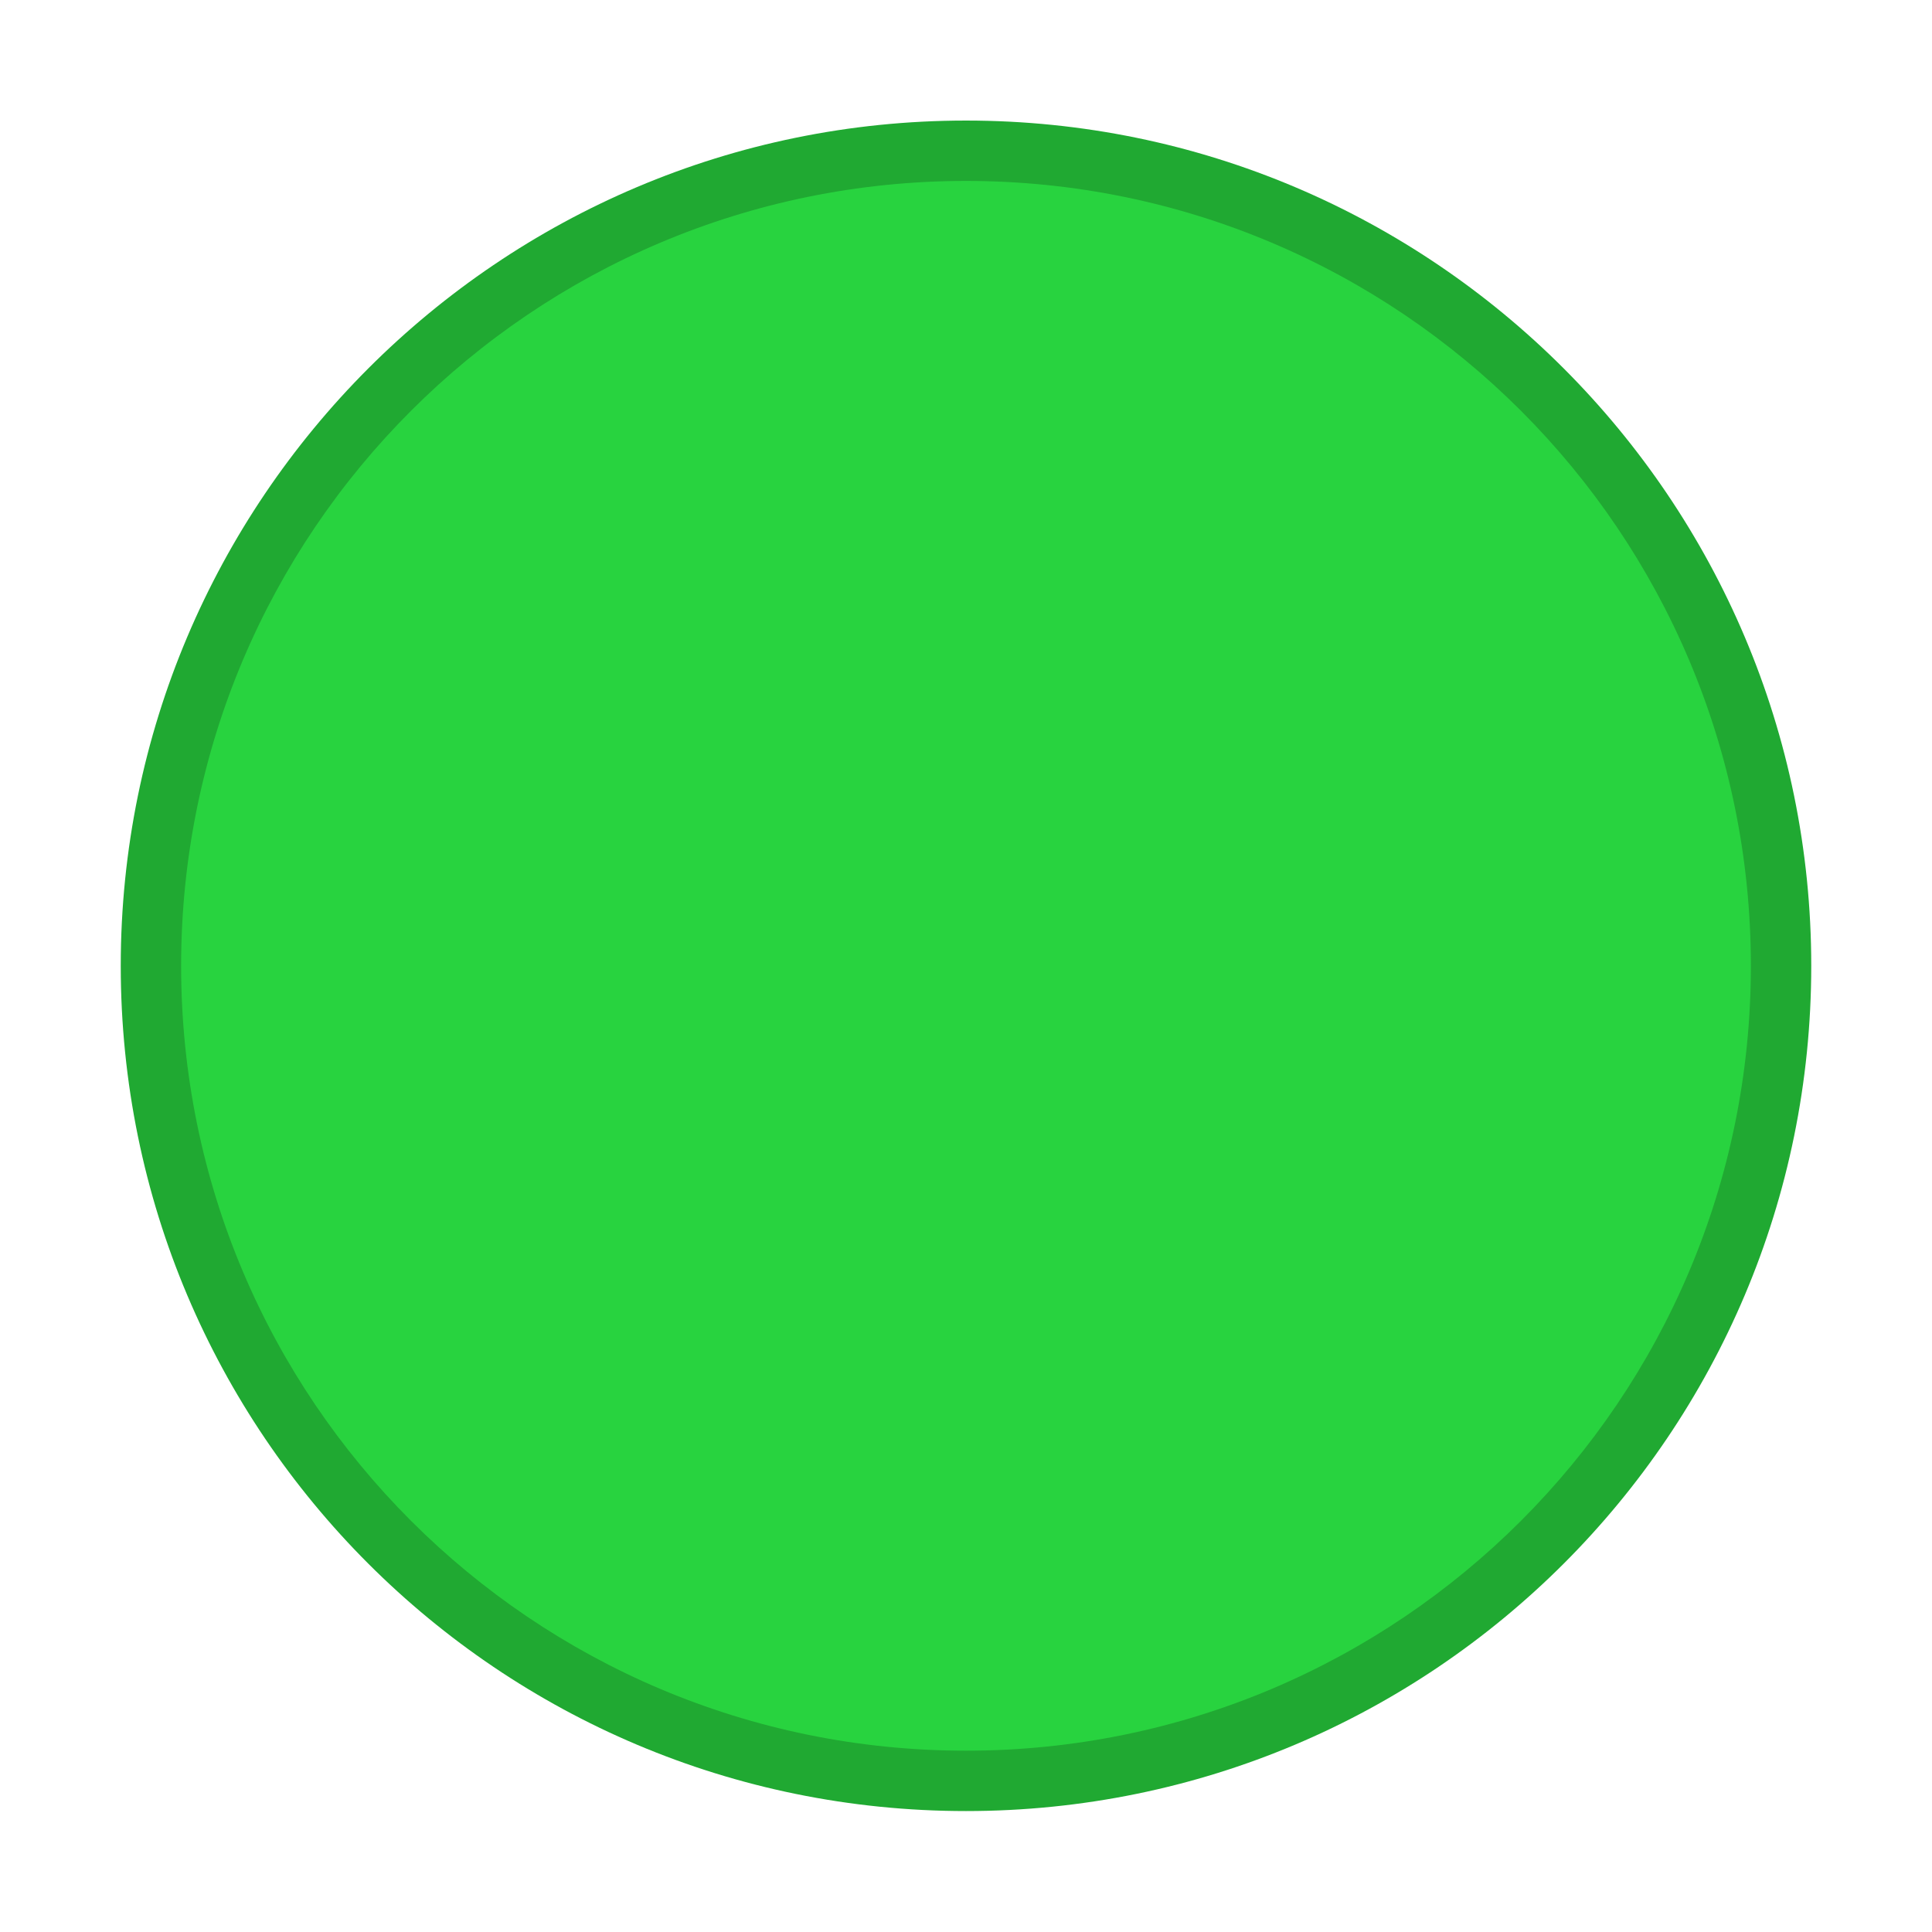
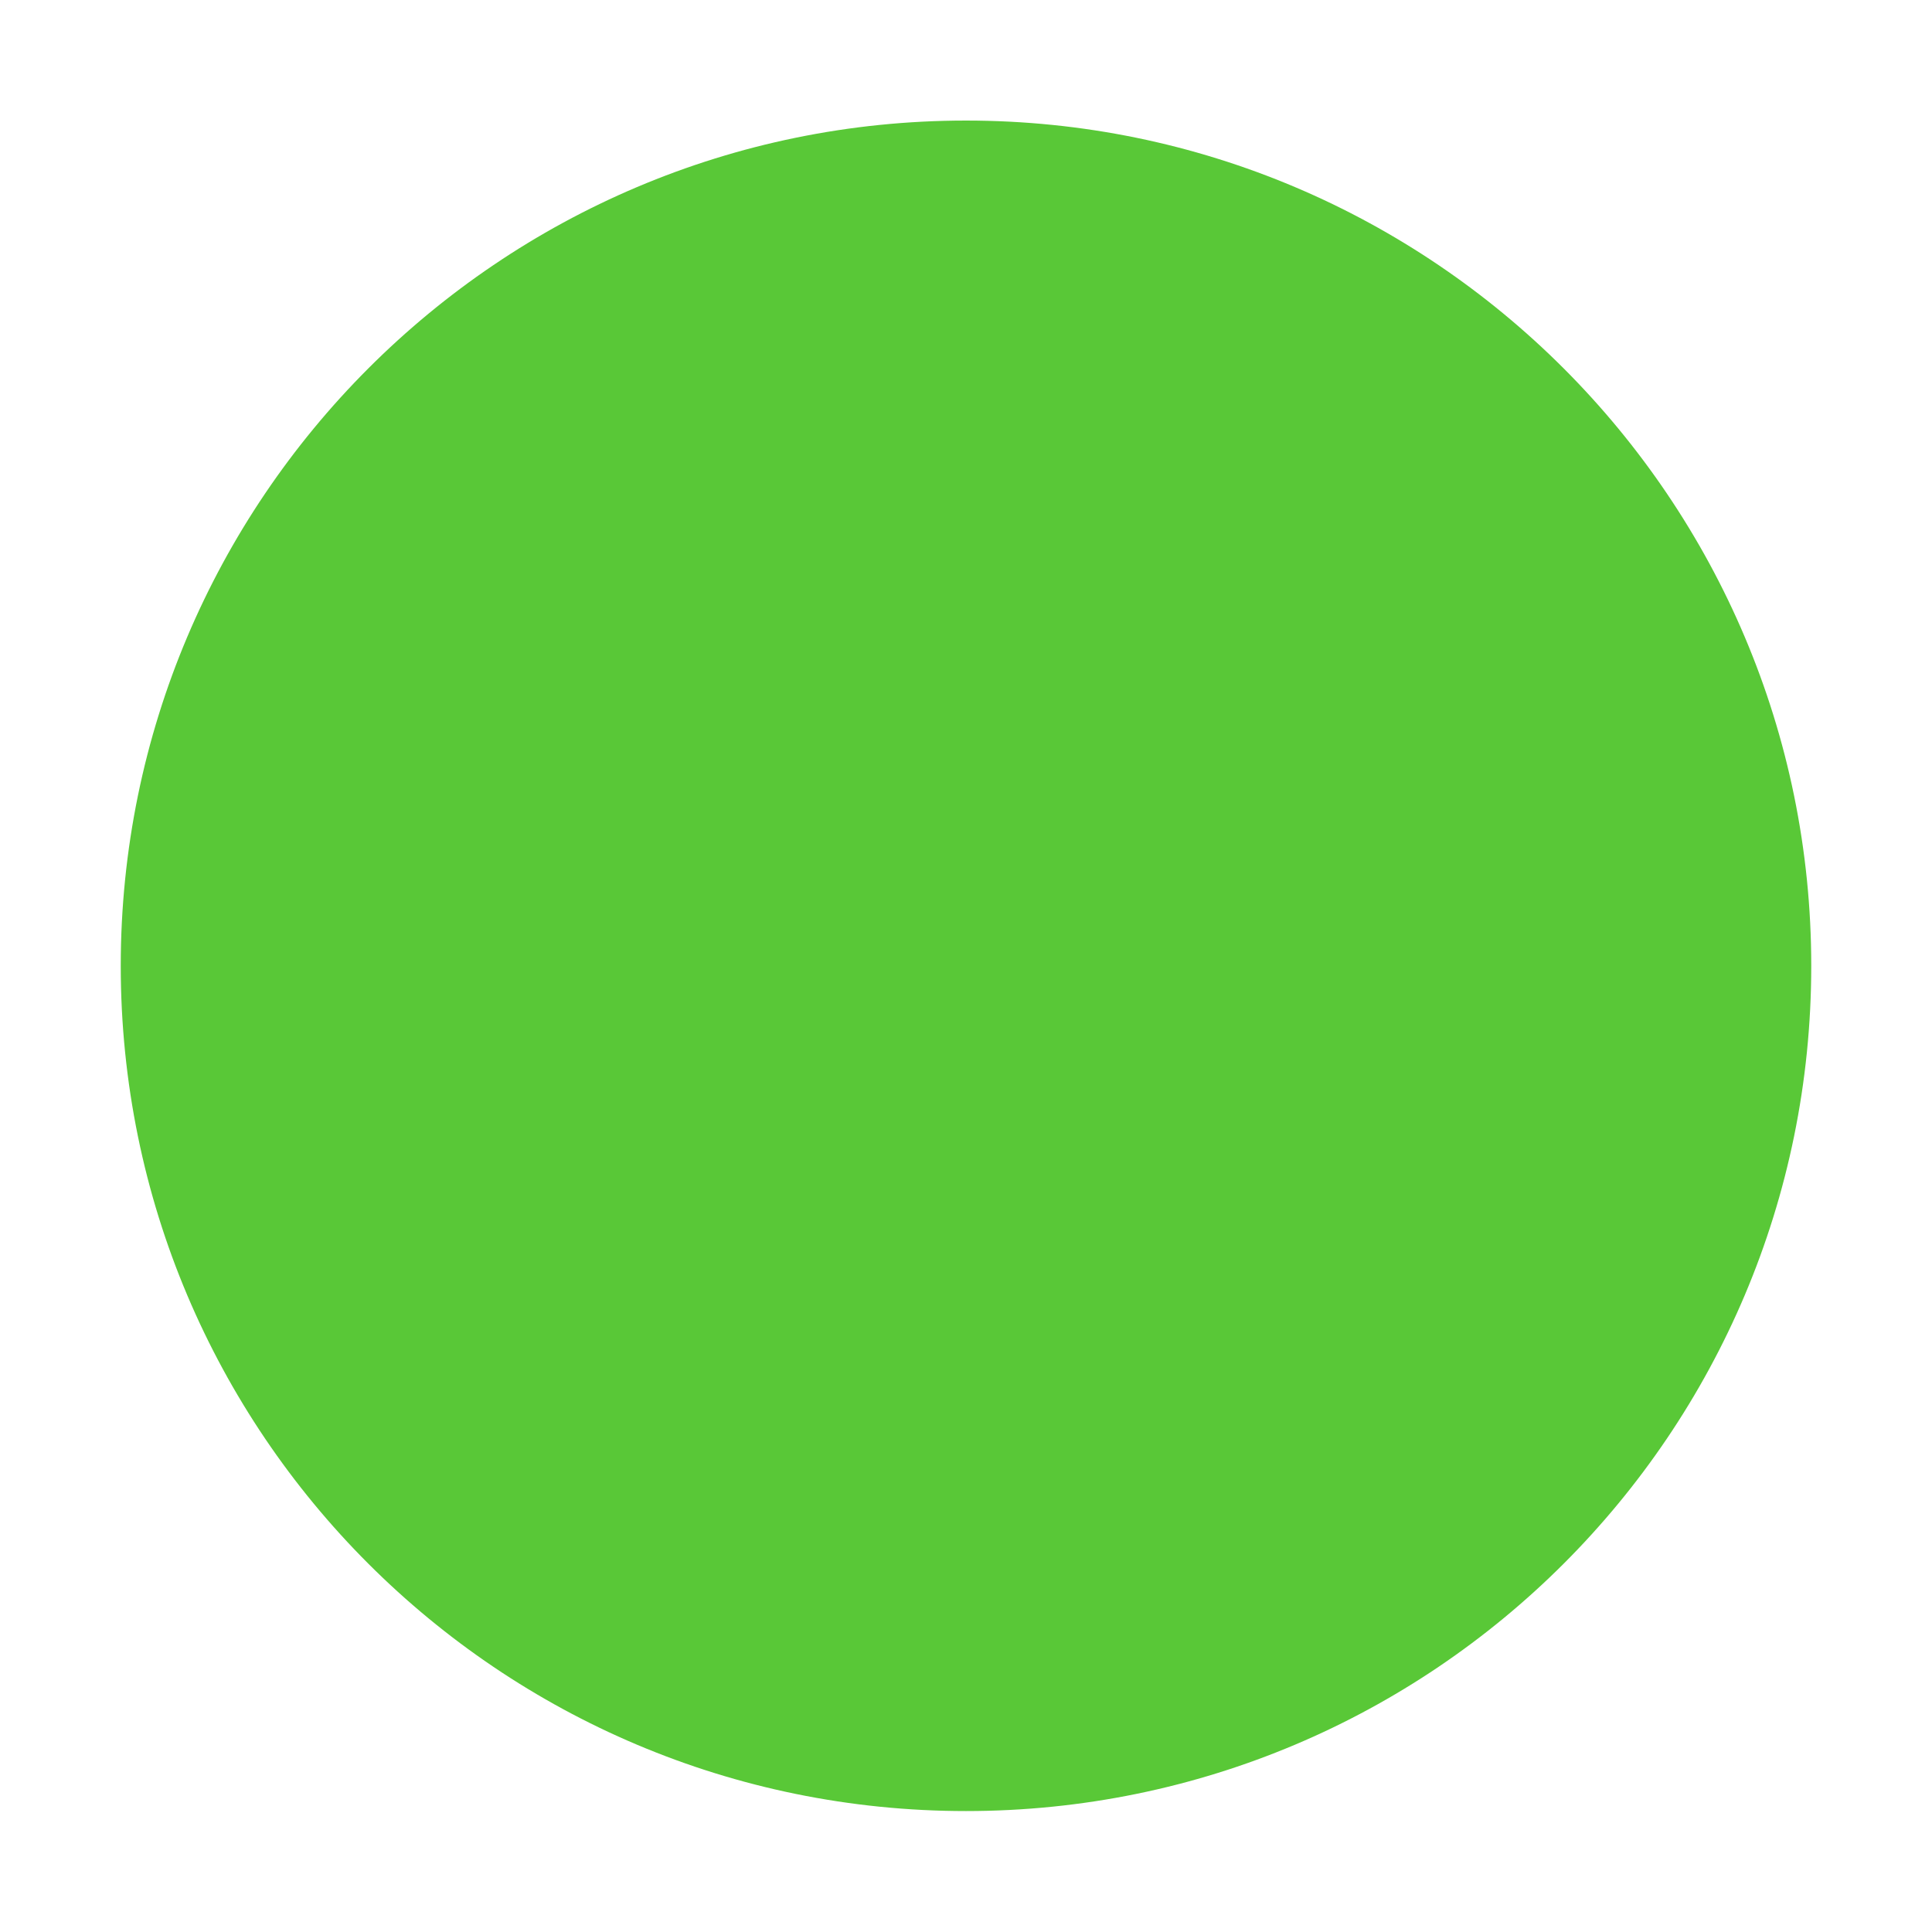
<svg xmlns="http://www.w3.org/2000/svg" viewBox="0 0 50 50" version="1.2" baseProfile="tiny">
  <defs>
</defs>
  <g fill="none" stroke="black" stroke-width="1" fill-rule="evenodd" stroke-linecap="square" stroke-linejoin="bevel">
-     <g fill="#000000" fill-opacity="1" stroke="none" transform="matrix(3.125,0,0,3.125,-853.125,758.243)" font-family="Noto Sans" font-size="10" font-weight="400" font-style="normal" opacity="0">
-       <rect x="273" y="-242.638" width="16" height="16" />
+     <g fill="#000000" fill-opacity="1" stroke="none" transform="matrix(3.125,0,0,3.125,-853.125,758.243)" font-family="SF Pro Display" font-size="10" font-weight="400" font-style="normal" opacity="0">
+       <path vector-effect="none" fill-rule="evenodd" d="M273,-242.638 C273,-242.638 273,-242.638 273,-242.638 L289,-242.638 C289,-242.638 289,-242.638 289,-242.638 L289,-226.638 C289,-226.638 289,-226.638 289,-226.638 L273,-226.638 C273,-226.638 273,-226.638 273,-226.638 L273,-242.638" />
    </g>
-     <g fill="#20a932" fill-opacity="1" stroke="none" transform="matrix(3.125,0,0,3.125,-12.5,-3226.13)" font-family="Noto Sans" font-size="10" font-weight="400" font-style="normal">
+     <g fill="#59c837" fill-opacity="1" stroke="none" transform="matrix(3.125,0,0,3.125,-12.5,-3226.13)" font-family="SF Pro Display" font-size="10" font-weight="400" font-style="normal">
      <path vector-effect="none" fill-rule="evenodd" d="M12,1047.36 C15.866,1047.36 19,1044.23 19,1040.36 C19,1036.5 15.866,1033.36 12,1033.36 C8.134,1033.36 5,1036.5 5,1040.36 C5,1044.23 8.134,1047.36 12,1047.36 " />
    </g>
-     <g fill="#28d33f" fill-opacity="1" stroke="none" transform="matrix(3.125,0,0,3.125,-12.5,-3226.13)" font-family="Noto Sans" font-size="10" font-weight="400" font-style="normal">
-       <path vector-effect="none" fill-rule="evenodd" d="M12,1046.86 C15.59,1046.86 18.5,1043.95 18.5,1040.36 C18.5,1036.77 15.59,1033.86 12,1033.86 C8.41,1033.86 5.5,1036.77 5.5,1040.36 C5.5,1043.95 8.41,1046.86 12,1046.86 " />
-     </g>
-     <g fill="none" stroke="#000000" stroke-opacity="1" stroke-width="1" stroke-linecap="square" stroke-linejoin="bevel" transform="matrix(1,0,0,1,0,0)" font-family="Noto Sans" font-size="10" font-weight="400" font-style="normal">
+     <g fill="none" stroke="#000000" stroke-opacity="1" stroke-width="1" stroke-linecap="square" stroke-linejoin="bevel" transform="matrix(1,0,0,1,0,0)" font-family="SF Pro Display" font-size="10" font-weight="400" font-style="normal">
</g>
  </g>
</svg>
